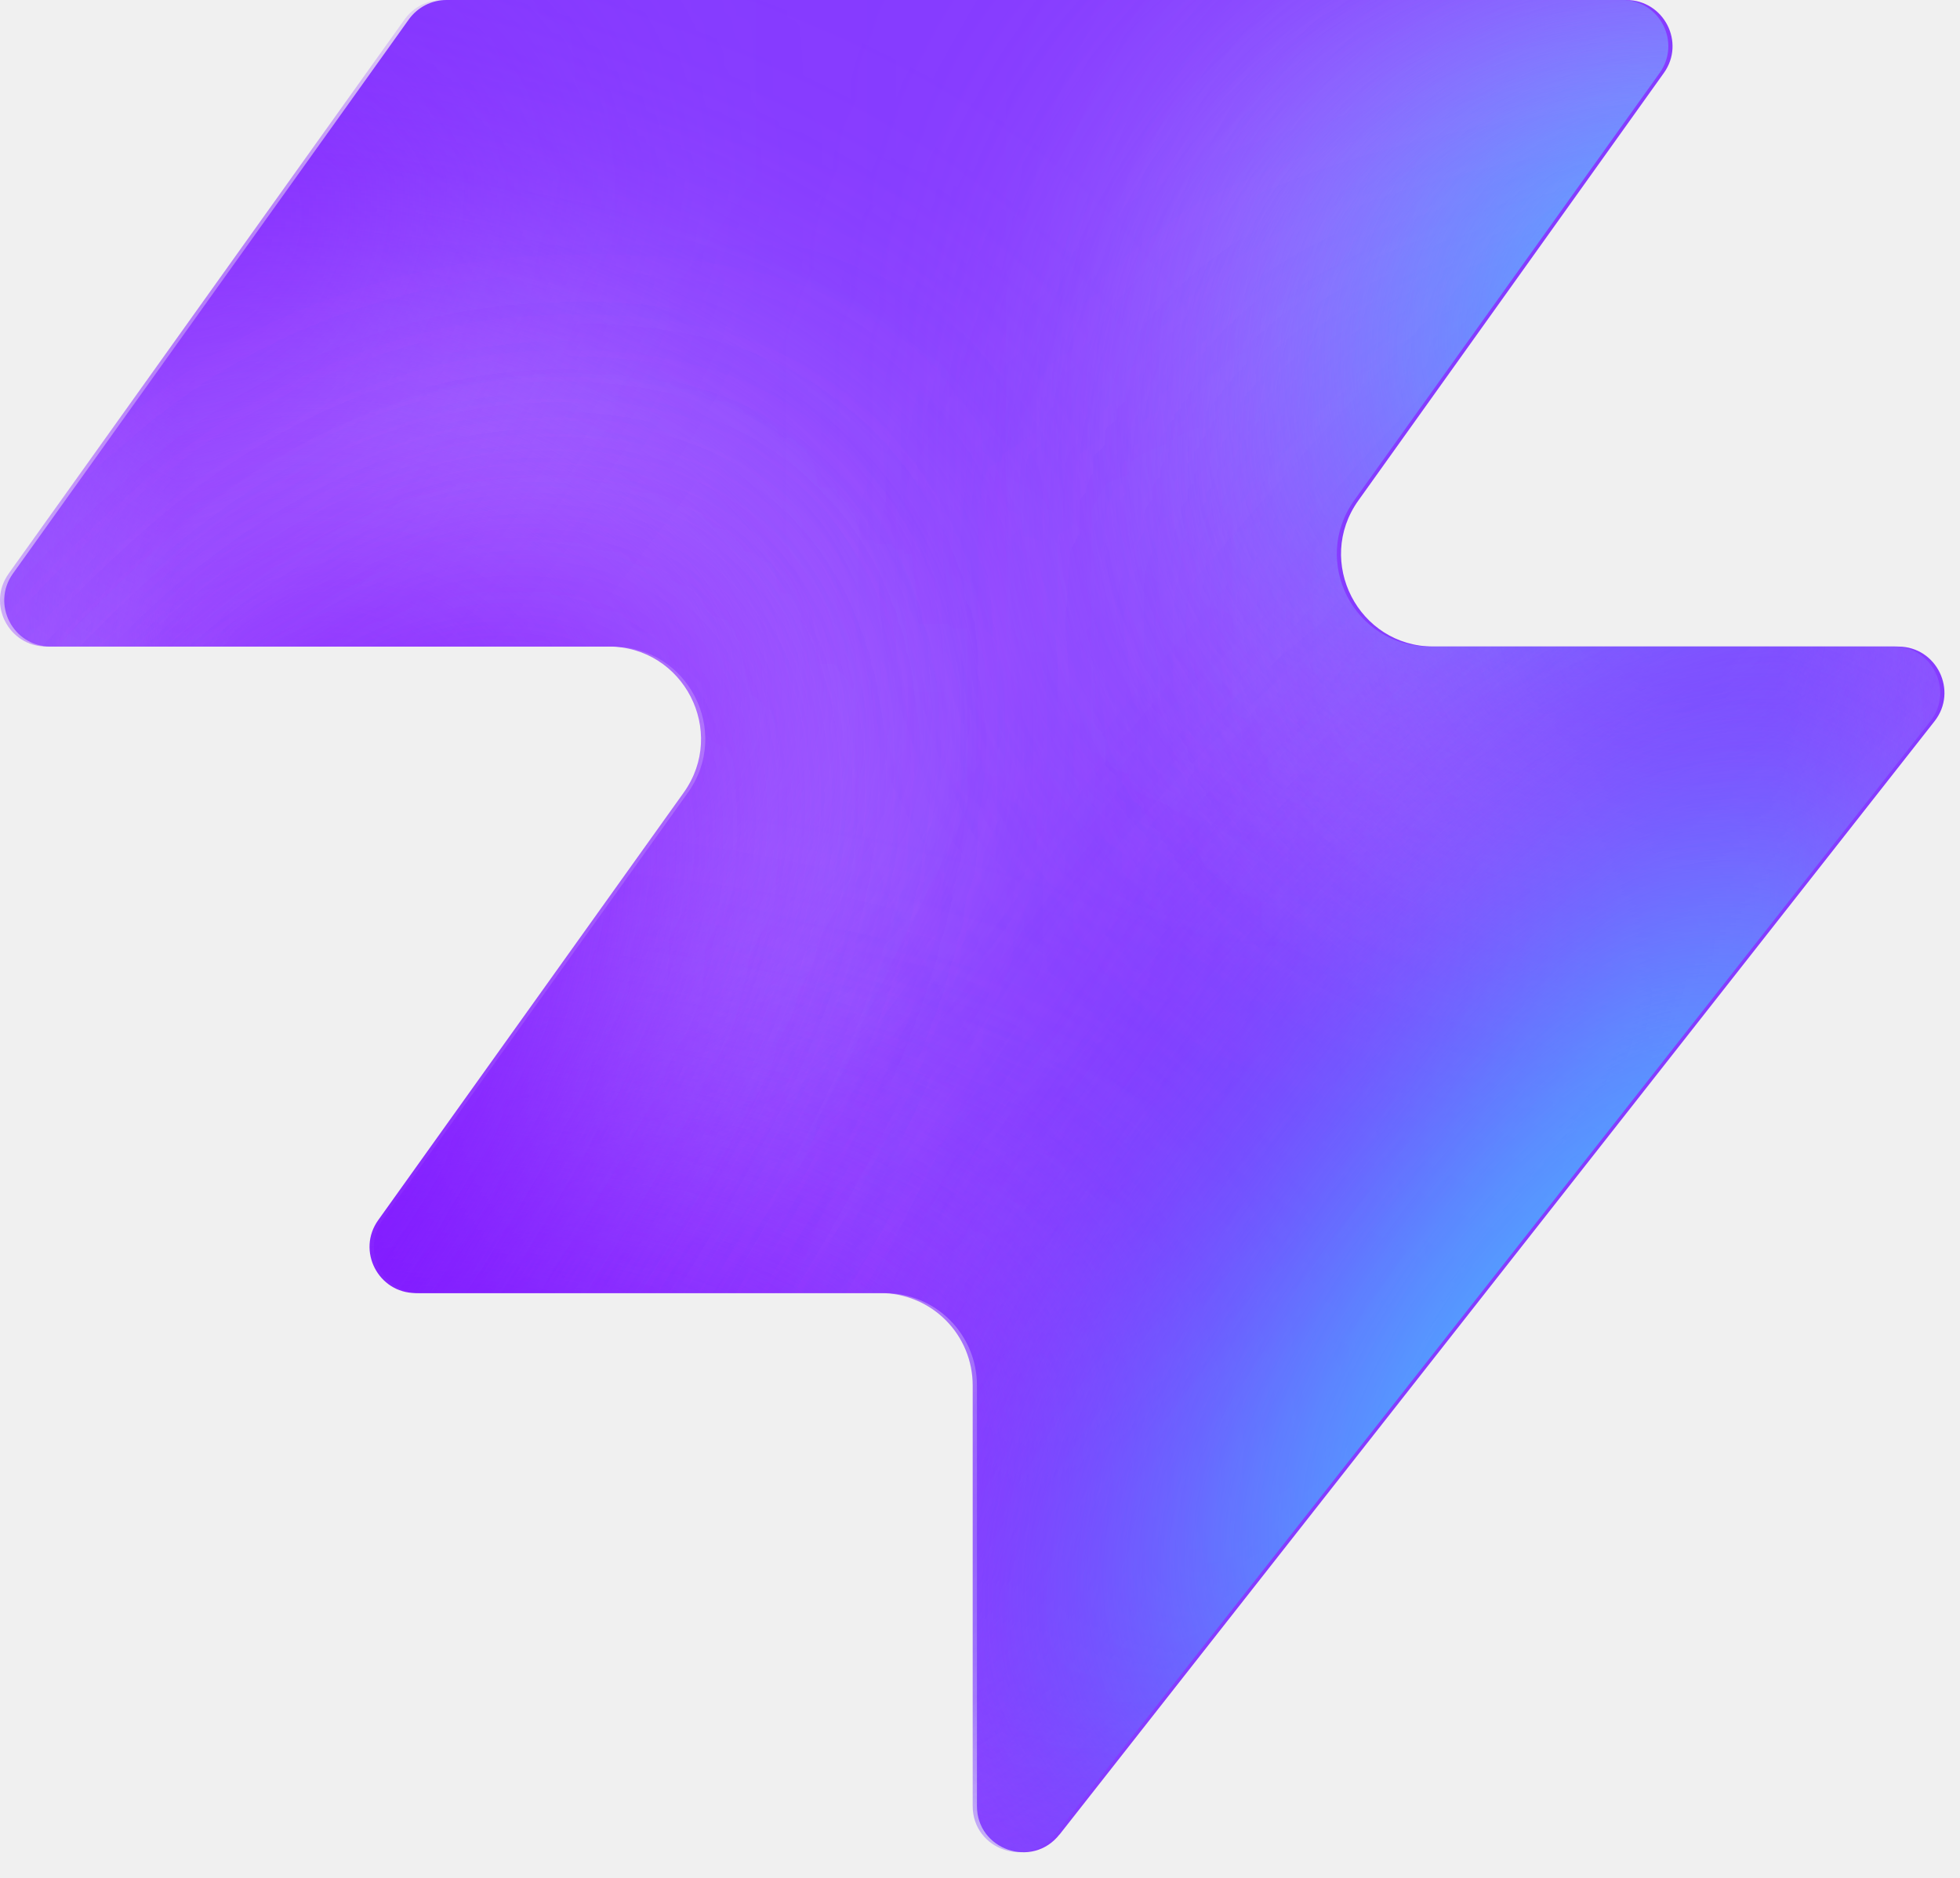
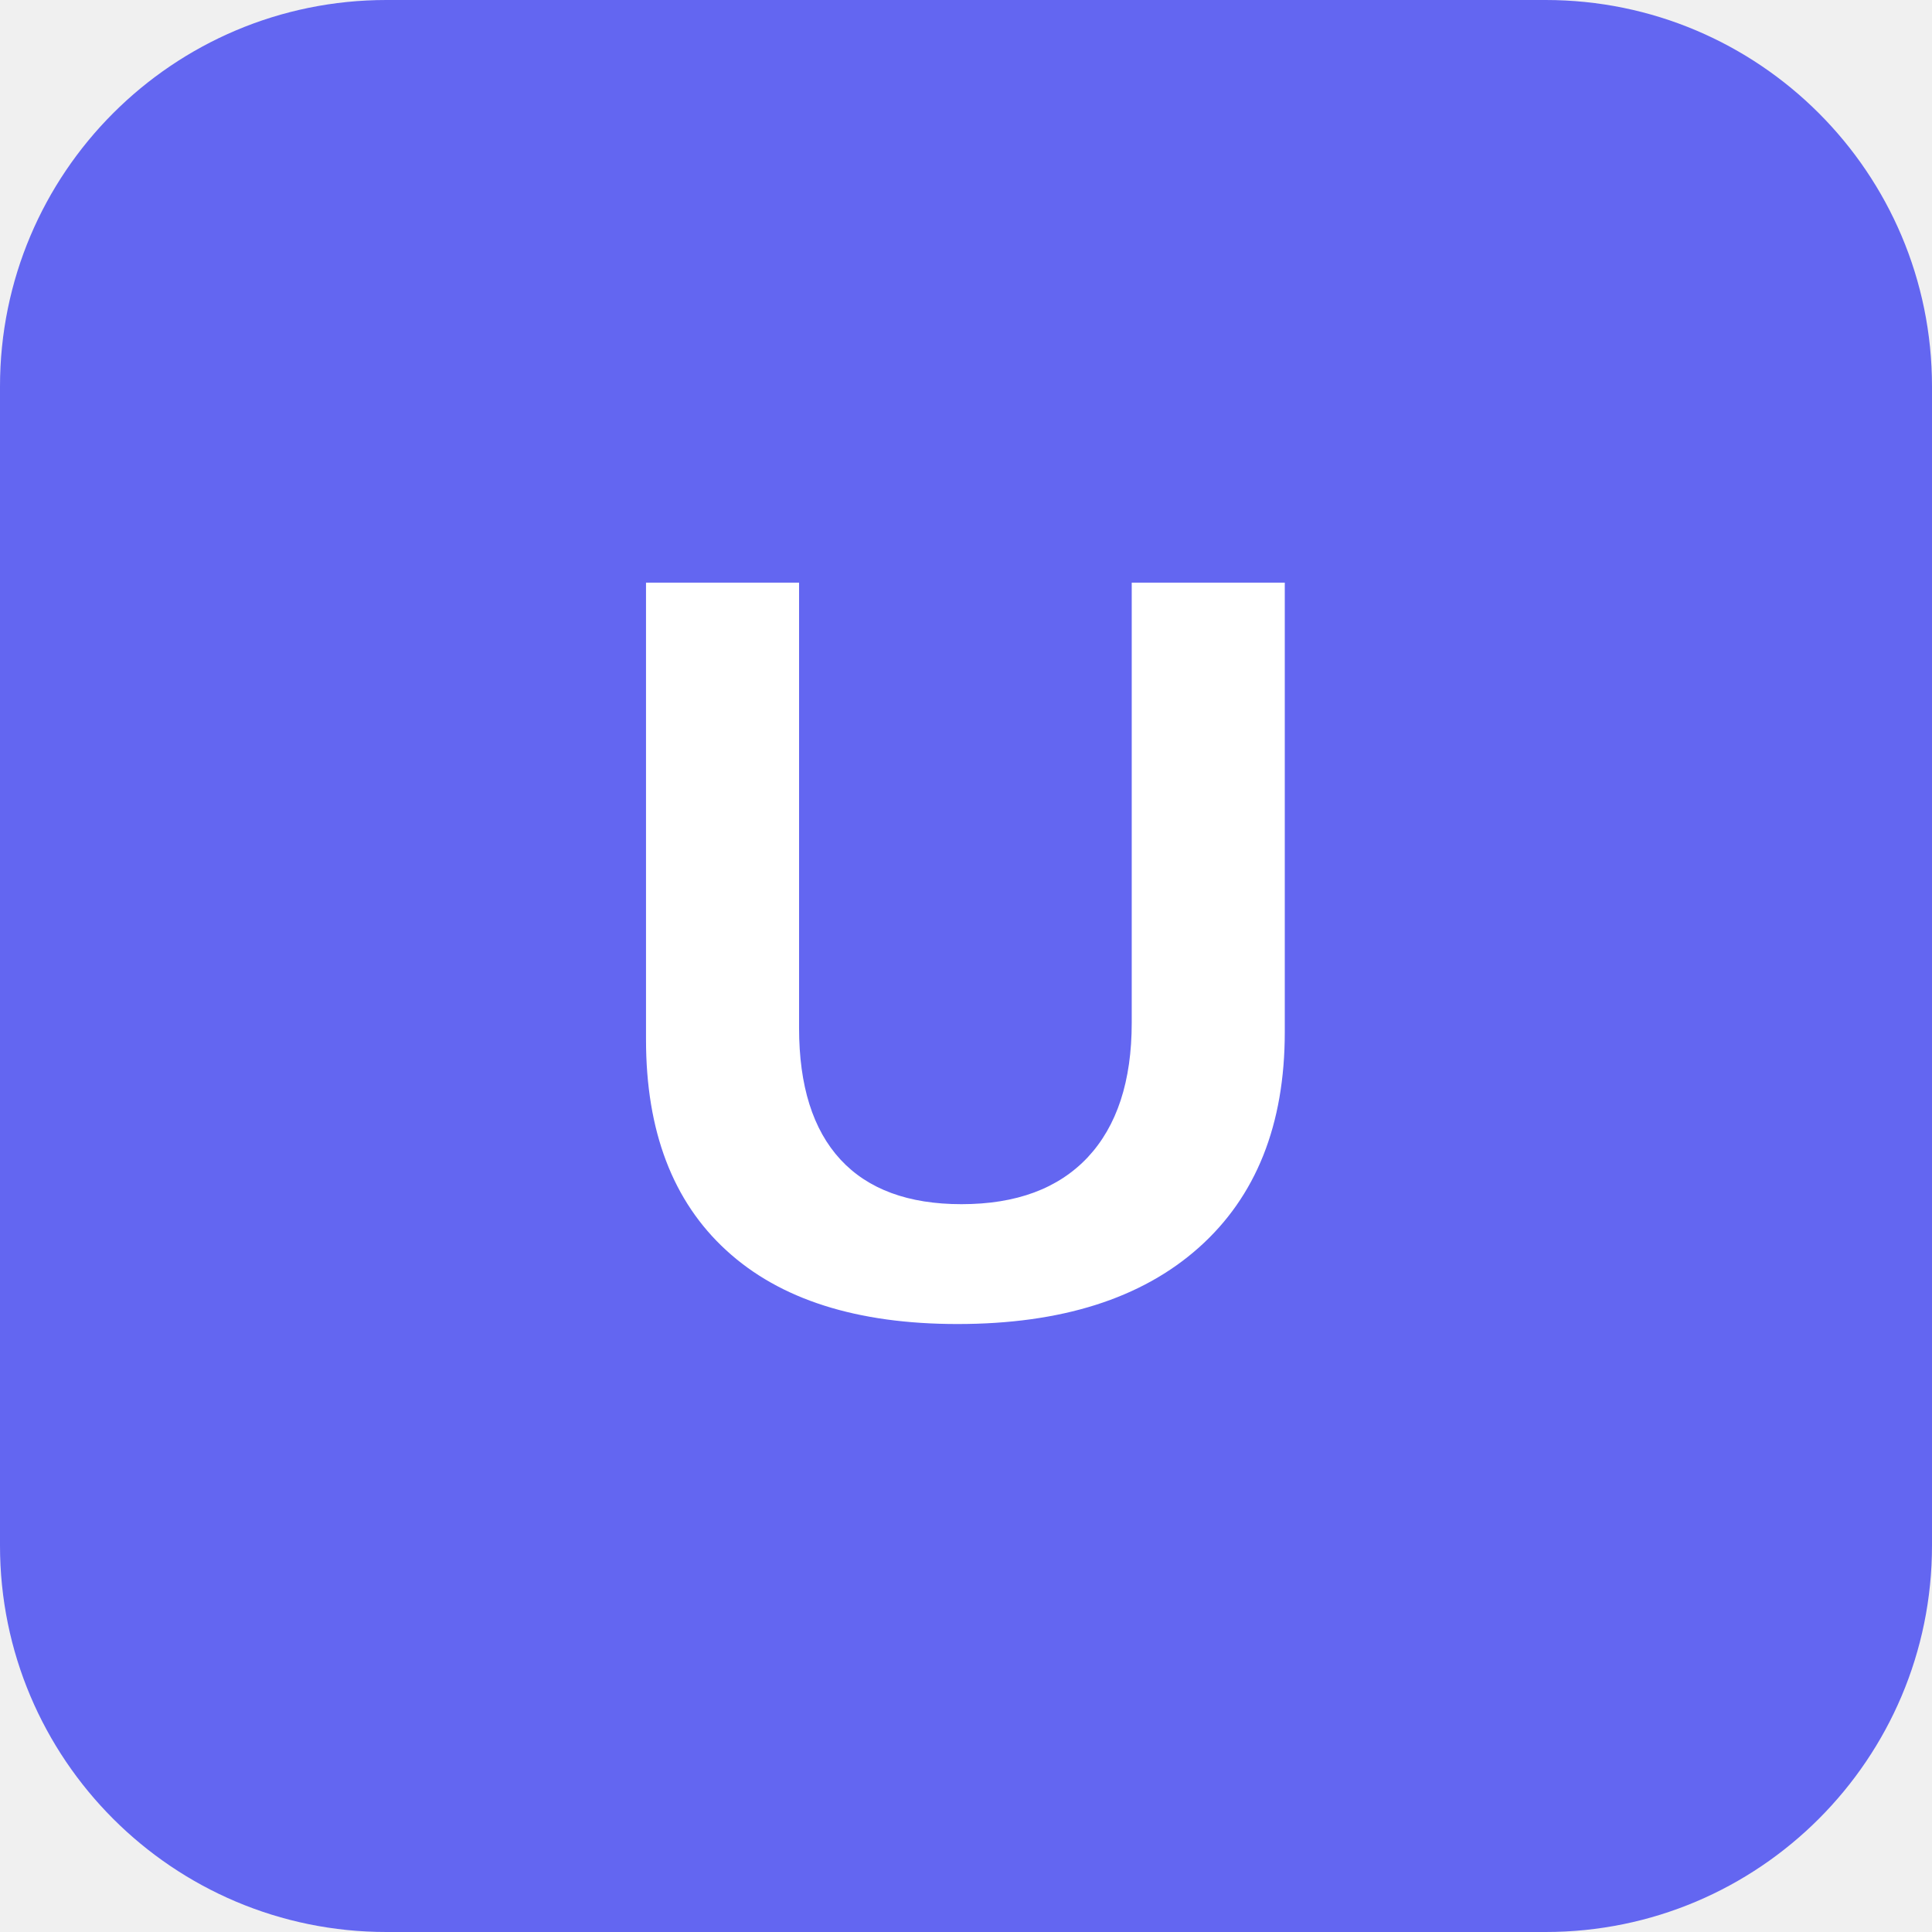
- <svg xmlns="http://www.w3.org/2000/svg" width="48" height="46" fill="none" viewBox="0 0 48 46">
-   <path fill="#863bff" d="M25.946 44.938c-.664.845-2.021.375-2.021-.698V33.937a2.26 2.26 0 0 0-2.262-2.262H10.287c-.92 0-1.456-1.04-.92-1.788l7.48-10.471c1.07-1.497 0-3.578-1.842-3.578H1.237c-.92 0-1.456-1.04-.92-1.788L10.013.474c.214-.297.556-.474.92-.474h28.894c.92 0 1.456 1.04.92 1.788l-7.48 10.471c-1.07 1.498 0 3.579 1.842 3.579h11.377c.943 0 1.473 1.088.89 1.83L25.947 44.94z" style="fill:#863bff;fill:color(display-p3 .525 .23 1);fill-opacity:1" />
-   <mask id="a" width="48" height="46" x="0" y="0" maskUnits="userSpaceOnUse" style="mask-type:alpha">
-     <path fill="#000" d="M25.842 44.938c-.664.844-2.021.375-2.021-.698V33.937a2.26 2.26 0 0 0-2.262-2.262H10.183c-.92 0-1.456-1.04-.92-1.788l7.48-10.471c1.07-1.498 0-3.579-1.842-3.579H1.133c-.92 0-1.456-1.04-.92-1.787L9.91.473c.214-.297.556-.474.92-.474h28.894c.92 0 1.456 1.04.92 1.788l-7.48 10.471c-1.07 1.498 0 3.578 1.842 3.578h11.377c.943 0 1.473 1.088.89 1.832L25.843 44.94z" style="fill:#000;fill-opacity:1" />
-   </mask>
-   <g mask="url(#a)">
-     <g filter="url(#b)">
-       <ellipse cx="5.508" cy="14.704" fill="#ede6ff" rx="5.508" ry="14.704" style="fill:#ede6ff;fill:color(display-p3 .927 .903 1);fill-opacity:1" transform="matrix(.00324 1 1 -.00324 -4.47 31.516)" />
-     </g>
-     <g filter="url(#c)">
-       <ellipse cx="10.399" cy="29.851" fill="#ede6ff" rx="10.399" ry="29.851" style="fill:#ede6ff;fill:color(display-p3 .927 .903 1);fill-opacity:1" transform="matrix(.00324 1 1 -.00324 -39.328 7.883)" />
-     </g>
-     <g filter="url(#d)">
-       <ellipse cx="5.508" cy="30.487" fill="#7e14ff" rx="5.508" ry="30.487" style="fill:#7e14ff;fill:color(display-p3 .492 .077 1);fill-opacity:1" transform="rotate(89.814 -25.913 -14.639)scale(1 -1)" />
-     </g>
-     <g filter="url(#e)">
-       <ellipse cx="5.508" cy="30.599" fill="#7e14ff" rx="5.508" ry="30.599" style="fill:#7e14ff;fill:color(display-p3 .492 .077 1);fill-opacity:1" transform="rotate(89.814 -32.644 -3.334)scale(1 -1)" />
-     </g>
-     <g filter="url(#f)">
-       <ellipse cx="5.508" cy="30.599" fill="#7e14ff" rx="5.508" ry="30.599" style="fill:#7e14ff;fill:color(display-p3 .492 .077 1);fill-opacity:1" transform="matrix(.00324 1 1 -.00324 -34.34 30.47)" />
-     </g>
-     <g filter="url(#g)">
-       <ellipse cx="14.072" cy="22.078" fill="#ede6ff" rx="14.072" ry="22.078" style="fill:#ede6ff;fill:color(display-p3 .927 .903 1);fill-opacity:1" transform="rotate(93.35 24.506 48.493)scale(-1 1)" />
-     </g>
-     <g filter="url(#h)">
-       <ellipse cx="3.47" cy="21.501" fill="#7e14ff" rx="3.47" ry="21.501" style="fill:#7e14ff;fill:color(display-p3 .492 .077 1);fill-opacity:1" transform="rotate(89.009 28.708 47.59)scale(-1 1)" />
-     </g>
-     <g filter="url(#i)">
-       <ellipse cx="3.47" cy="21.501" fill="#7e14ff" rx="3.47" ry="21.501" style="fill:#7e14ff;fill:color(display-p3 .492 .077 1);fill-opacity:1" transform="rotate(89.009 28.708 47.59)scale(-1 1)" />
-     </g>
-     <g filter="url(#j)">
-       <ellipse cx=".387" cy="8.972" fill="#7e14ff" rx="4.407" ry="29.108" style="fill:#7e14ff;fill:color(display-p3 .492 .077 1);fill-opacity:1" transform="rotate(39.51 .387 8.972)" />
-     </g>
-     <g filter="url(#k)">
-       <ellipse cx="47.523" cy="-6.092" fill="#7e14ff" rx="4.407" ry="29.108" style="fill:#7e14ff;fill:color(display-p3 .492 .077 1);fill-opacity:1" transform="rotate(37.892 47.523 -6.092)" />
-     </g>
-     <g filter="url(#l)">
-       <ellipse cx="41.412" cy="6.333" fill="#47bfff" rx="5.971" ry="9.665" style="fill:#47bfff;fill:color(display-p3 .28 .748 1);fill-opacity:1" transform="rotate(37.892 41.412 6.333)" />
-     </g>
-     <g filter="url(#m)">
-       <ellipse cx="-1.879" cy="38.332" fill="#7e14ff" rx="4.407" ry="29.108" style="fill:#7e14ff;fill:color(display-p3 .492 .077 1);fill-opacity:1" transform="rotate(37.892 -1.88 38.332)" />
-     </g>
-     <g filter="url(#n)">
-       <ellipse cx="-1.879" cy="38.332" fill="#7e14ff" rx="4.407" ry="29.108" style="fill:#7e14ff;fill:color(display-p3 .492 .077 1);fill-opacity:1" transform="rotate(37.892 -1.88 38.332)" />
-     </g>
-     <g filter="url(#o)">
-       <ellipse cx="35.651" cy="29.907" fill="#7e14ff" rx="4.407" ry="29.108" style="fill:#7e14ff;fill:color(display-p3 .492 .077 1);fill-opacity:1" transform="rotate(37.892 35.651 29.907)" />
-     </g>
-     <g filter="url(#p)">
-       <ellipse cx="38.418" cy="32.4" fill="#47bfff" rx="5.971" ry="15.297" style="fill:#47bfff;fill:color(display-p3 .28 .748 1);fill-opacity:1" transform="rotate(37.892 38.418 32.4)" />
-     </g>
-   </g>
-   <defs>
-     <filter id="b" width="60.045" height="41.654" x="-19.77" y="16.149" color-interpolation-filters="sRGB" filterUnits="userSpaceOnUse">
-       <feFlood flood-opacity="0" result="BackgroundImageFix" />
-       <feBlend in="SourceGraphic" in2="BackgroundImageFix" result="shape" />
-       <feGaussianBlur result="effect1_foregroundBlur_2002_17158" stdDeviation="7.659" />
-     </filter>
-     <filter id="c" width="90.34" height="51.437" x="-54.613" y="-7.533" color-interpolation-filters="sRGB" filterUnits="userSpaceOnUse">
-       <feFlood flood-opacity="0" result="BackgroundImageFix" />
-       <feBlend in="SourceGraphic" in2="BackgroundImageFix" result="shape" />
-       <feGaussianBlur result="effect1_foregroundBlur_2002_17158" stdDeviation="7.659" />
-     </filter>
-     <filter id="d" width="79.355" height="29.4" x="-49.64" y="2.03" color-interpolation-filters="sRGB" filterUnits="userSpaceOnUse">
-       <feFlood flood-opacity="0" result="BackgroundImageFix" />
-       <feBlend in="SourceGraphic" in2="BackgroundImageFix" result="shape" />
-       <feGaussianBlur result="effect1_foregroundBlur_2002_17158" stdDeviation="4.596" />
-     </filter>
-     <filter id="e" width="79.579" height="29.4" x="-45.045" y="20.029" color-interpolation-filters="sRGB" filterUnits="userSpaceOnUse">
-       <feFlood flood-opacity="0" result="BackgroundImageFix" />
-       <feBlend in="SourceGraphic" in2="BackgroundImageFix" result="shape" />
-       <feGaussianBlur result="effect1_foregroundBlur_2002_17158" stdDeviation="4.596" />
-     </filter>
-     <filter id="f" width="79.579" height="29.4" x="-43.513" y="21.178" color-interpolation-filters="sRGB" filterUnits="userSpaceOnUse">
-       <feFlood flood-opacity="0" result="BackgroundImageFix" />
-       <feBlend in="SourceGraphic" in2="BackgroundImageFix" result="shape" />
-       <feGaussianBlur result="effect1_foregroundBlur_2002_17158" stdDeviation="4.596" />
-     </filter>
-     <filter id="g" width="74.749" height="58.852" x="15.756" y="-17.901" color-interpolation-filters="sRGB" filterUnits="userSpaceOnUse">
-       <feFlood flood-opacity="0" result="BackgroundImageFix" />
-       <feBlend in="SourceGraphic" in2="BackgroundImageFix" result="shape" />
-       <feGaussianBlur result="effect1_foregroundBlur_2002_17158" stdDeviation="7.659" />
-     </filter>
-     <filter id="h" width="61.377" height="25.362" x="23.548" y="2.284" color-interpolation-filters="sRGB" filterUnits="userSpaceOnUse">
-       <feFlood flood-opacity="0" result="BackgroundImageFix" />
-       <feBlend in="SourceGraphic" in2="BackgroundImageFix" result="shape" />
-       <feGaussianBlur result="effect1_foregroundBlur_2002_17158" stdDeviation="4.596" />
-     </filter>
-     <filter id="i" width="61.377" height="25.362" x="23.548" y="2.284" color-interpolation-filters="sRGB" filterUnits="userSpaceOnUse">
-       <feFlood flood-opacity="0" result="BackgroundImageFix" />
-       <feBlend in="SourceGraphic" in2="BackgroundImageFix" result="shape" />
-       <feGaussianBlur result="effect1_foregroundBlur_2002_17158" stdDeviation="4.596" />
-     </filter>
-     <filter id="j" width="56.045" height="63.649" x="-27.636" y="-22.853" color-interpolation-filters="sRGB" filterUnits="userSpaceOnUse">
-       <feFlood flood-opacity="0" result="BackgroundImageFix" />
-       <feBlend in="SourceGraphic" in2="BackgroundImageFix" result="shape" />
-       <feGaussianBlur result="effect1_foregroundBlur_2002_17158" stdDeviation="4.596" />
-     </filter>
-     <filter id="k" width="54.814" height="64.646" x="20.116" y="-38.415" color-interpolation-filters="sRGB" filterUnits="userSpaceOnUse">
-       <feFlood flood-opacity="0" result="BackgroundImageFix" />
-       <feBlend in="SourceGraphic" in2="BackgroundImageFix" result="shape" />
-       <feGaussianBlur result="effect1_foregroundBlur_2002_17158" stdDeviation="4.596" />
-     </filter>
-     <filter id="l" width="33.541" height="35.313" x="24.641" y="-11.323" color-interpolation-filters="sRGB" filterUnits="userSpaceOnUse">
-       <feFlood flood-opacity="0" result="BackgroundImageFix" />
-       <feBlend in="SourceGraphic" in2="BackgroundImageFix" result="shape" />
-       <feGaussianBlur result="effect1_foregroundBlur_2002_17158" stdDeviation="4.596" />
-     </filter>
-     <filter id="m" width="54.814" height="64.646" x="-29.286" y="6.009" color-interpolation-filters="sRGB" filterUnits="userSpaceOnUse">
-       <feFlood flood-opacity="0" result="BackgroundImageFix" />
-       <feBlend in="SourceGraphic" in2="BackgroundImageFix" result="shape" />
-       <feGaussianBlur result="effect1_foregroundBlur_2002_17158" stdDeviation="4.596" />
-     </filter>
-     <filter id="n" width="54.814" height="64.646" x="-29.286" y="6.009" color-interpolation-filters="sRGB" filterUnits="userSpaceOnUse">
-       <feFlood flood-opacity="0" result="BackgroundImageFix" />
-       <feBlend in="SourceGraphic" in2="BackgroundImageFix" result="shape" />
-       <feGaussianBlur result="effect1_foregroundBlur_2002_17158" stdDeviation="4.596" />
-     </filter>
-     <filter id="o" width="54.814" height="64.646" x="8.244" y="-2.416" color-interpolation-filters="sRGB" filterUnits="userSpaceOnUse">
-       <feFlood flood-opacity="0" result="BackgroundImageFix" />
-       <feBlend in="SourceGraphic" in2="BackgroundImageFix" result="shape" />
-       <feGaussianBlur result="effect1_foregroundBlur_2002_17158" stdDeviation="4.596" />
-     </filter>
-     <filter id="p" width="39.409" height="43.623" x="18.713" y="10.588" color-interpolation-filters="sRGB" filterUnits="userSpaceOnUse">
-       <feFlood flood-opacity="0" result="BackgroundImageFix" />
-       <feBlend in="SourceGraphic" in2="BackgroundImageFix" result="shape" />
-       <feGaussianBlur result="effect1_foregroundBlur_2002_17158" stdDeviation="4.596" />
-     </filter>
-   </defs>
+ <svg xmlns="http://www.w3.org/2000/svg" viewBox="0 0 100 100">
+   <rect width="100" height="100" rx="20" fill="#6366f1" />
+   <text x="50" y="68" font-size="55" font-weight="bold" fill="white" text-anchor="middle" font-family="Arial">U</text>
</svg>
